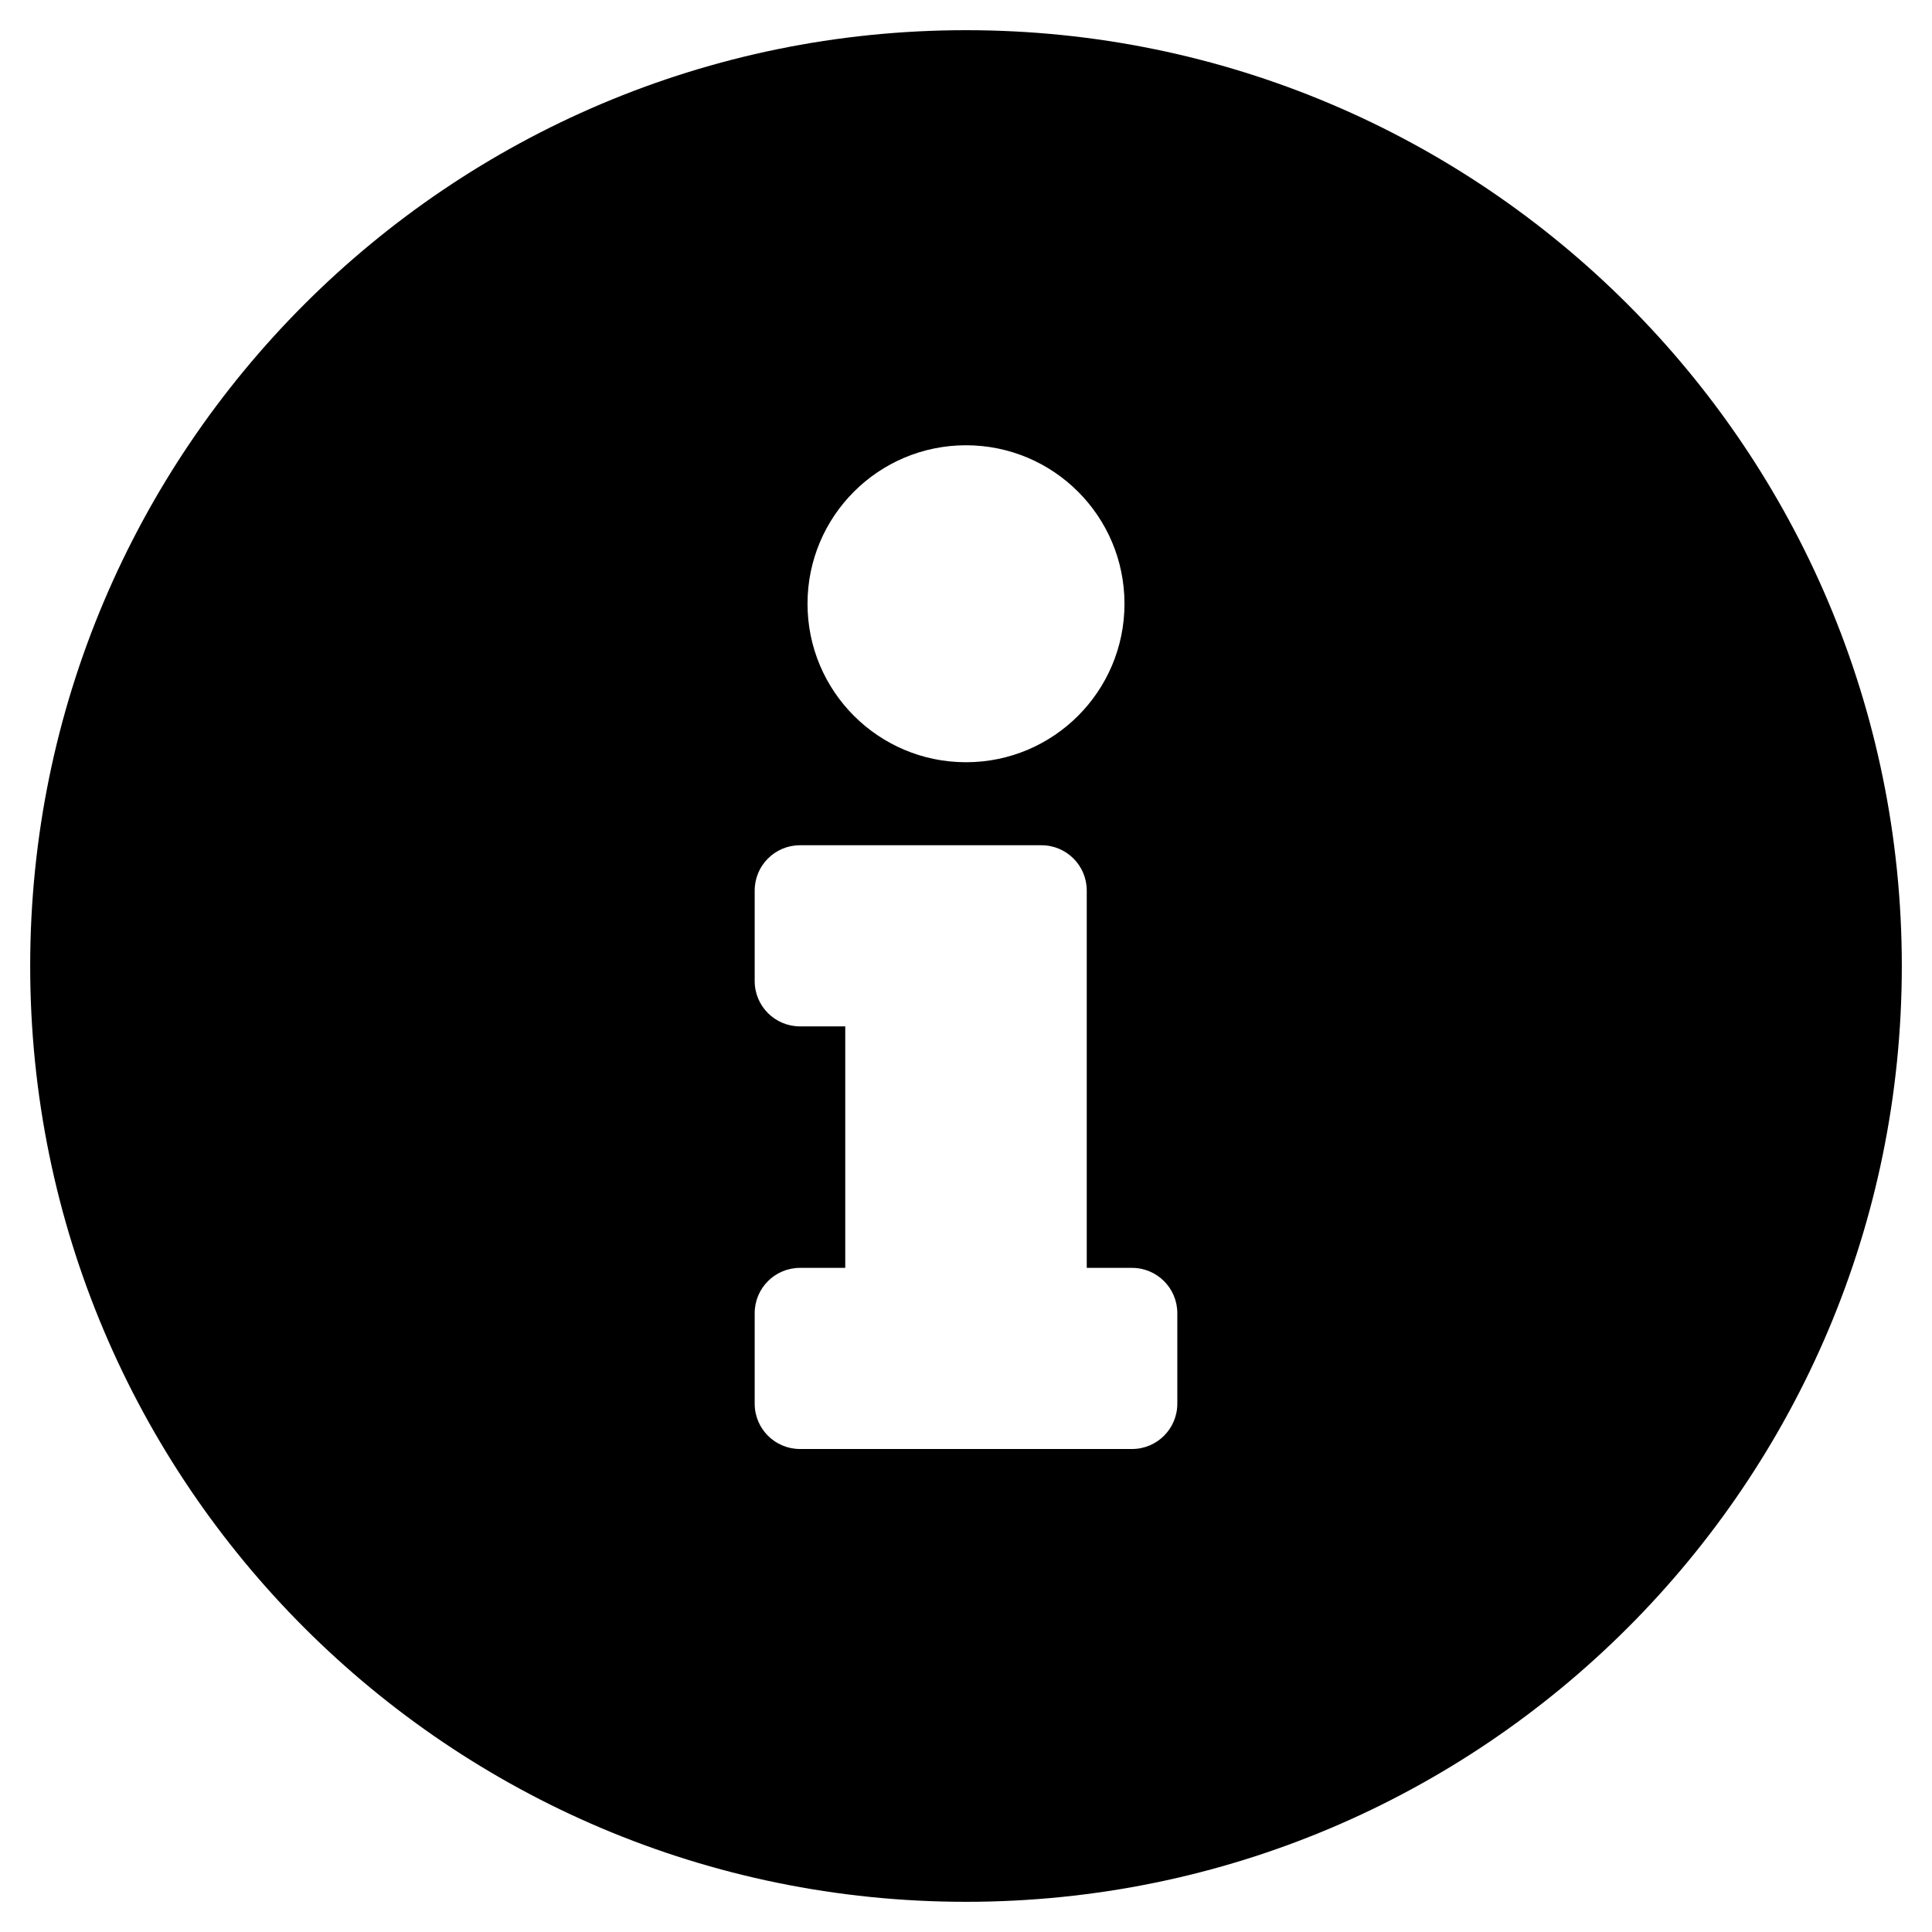
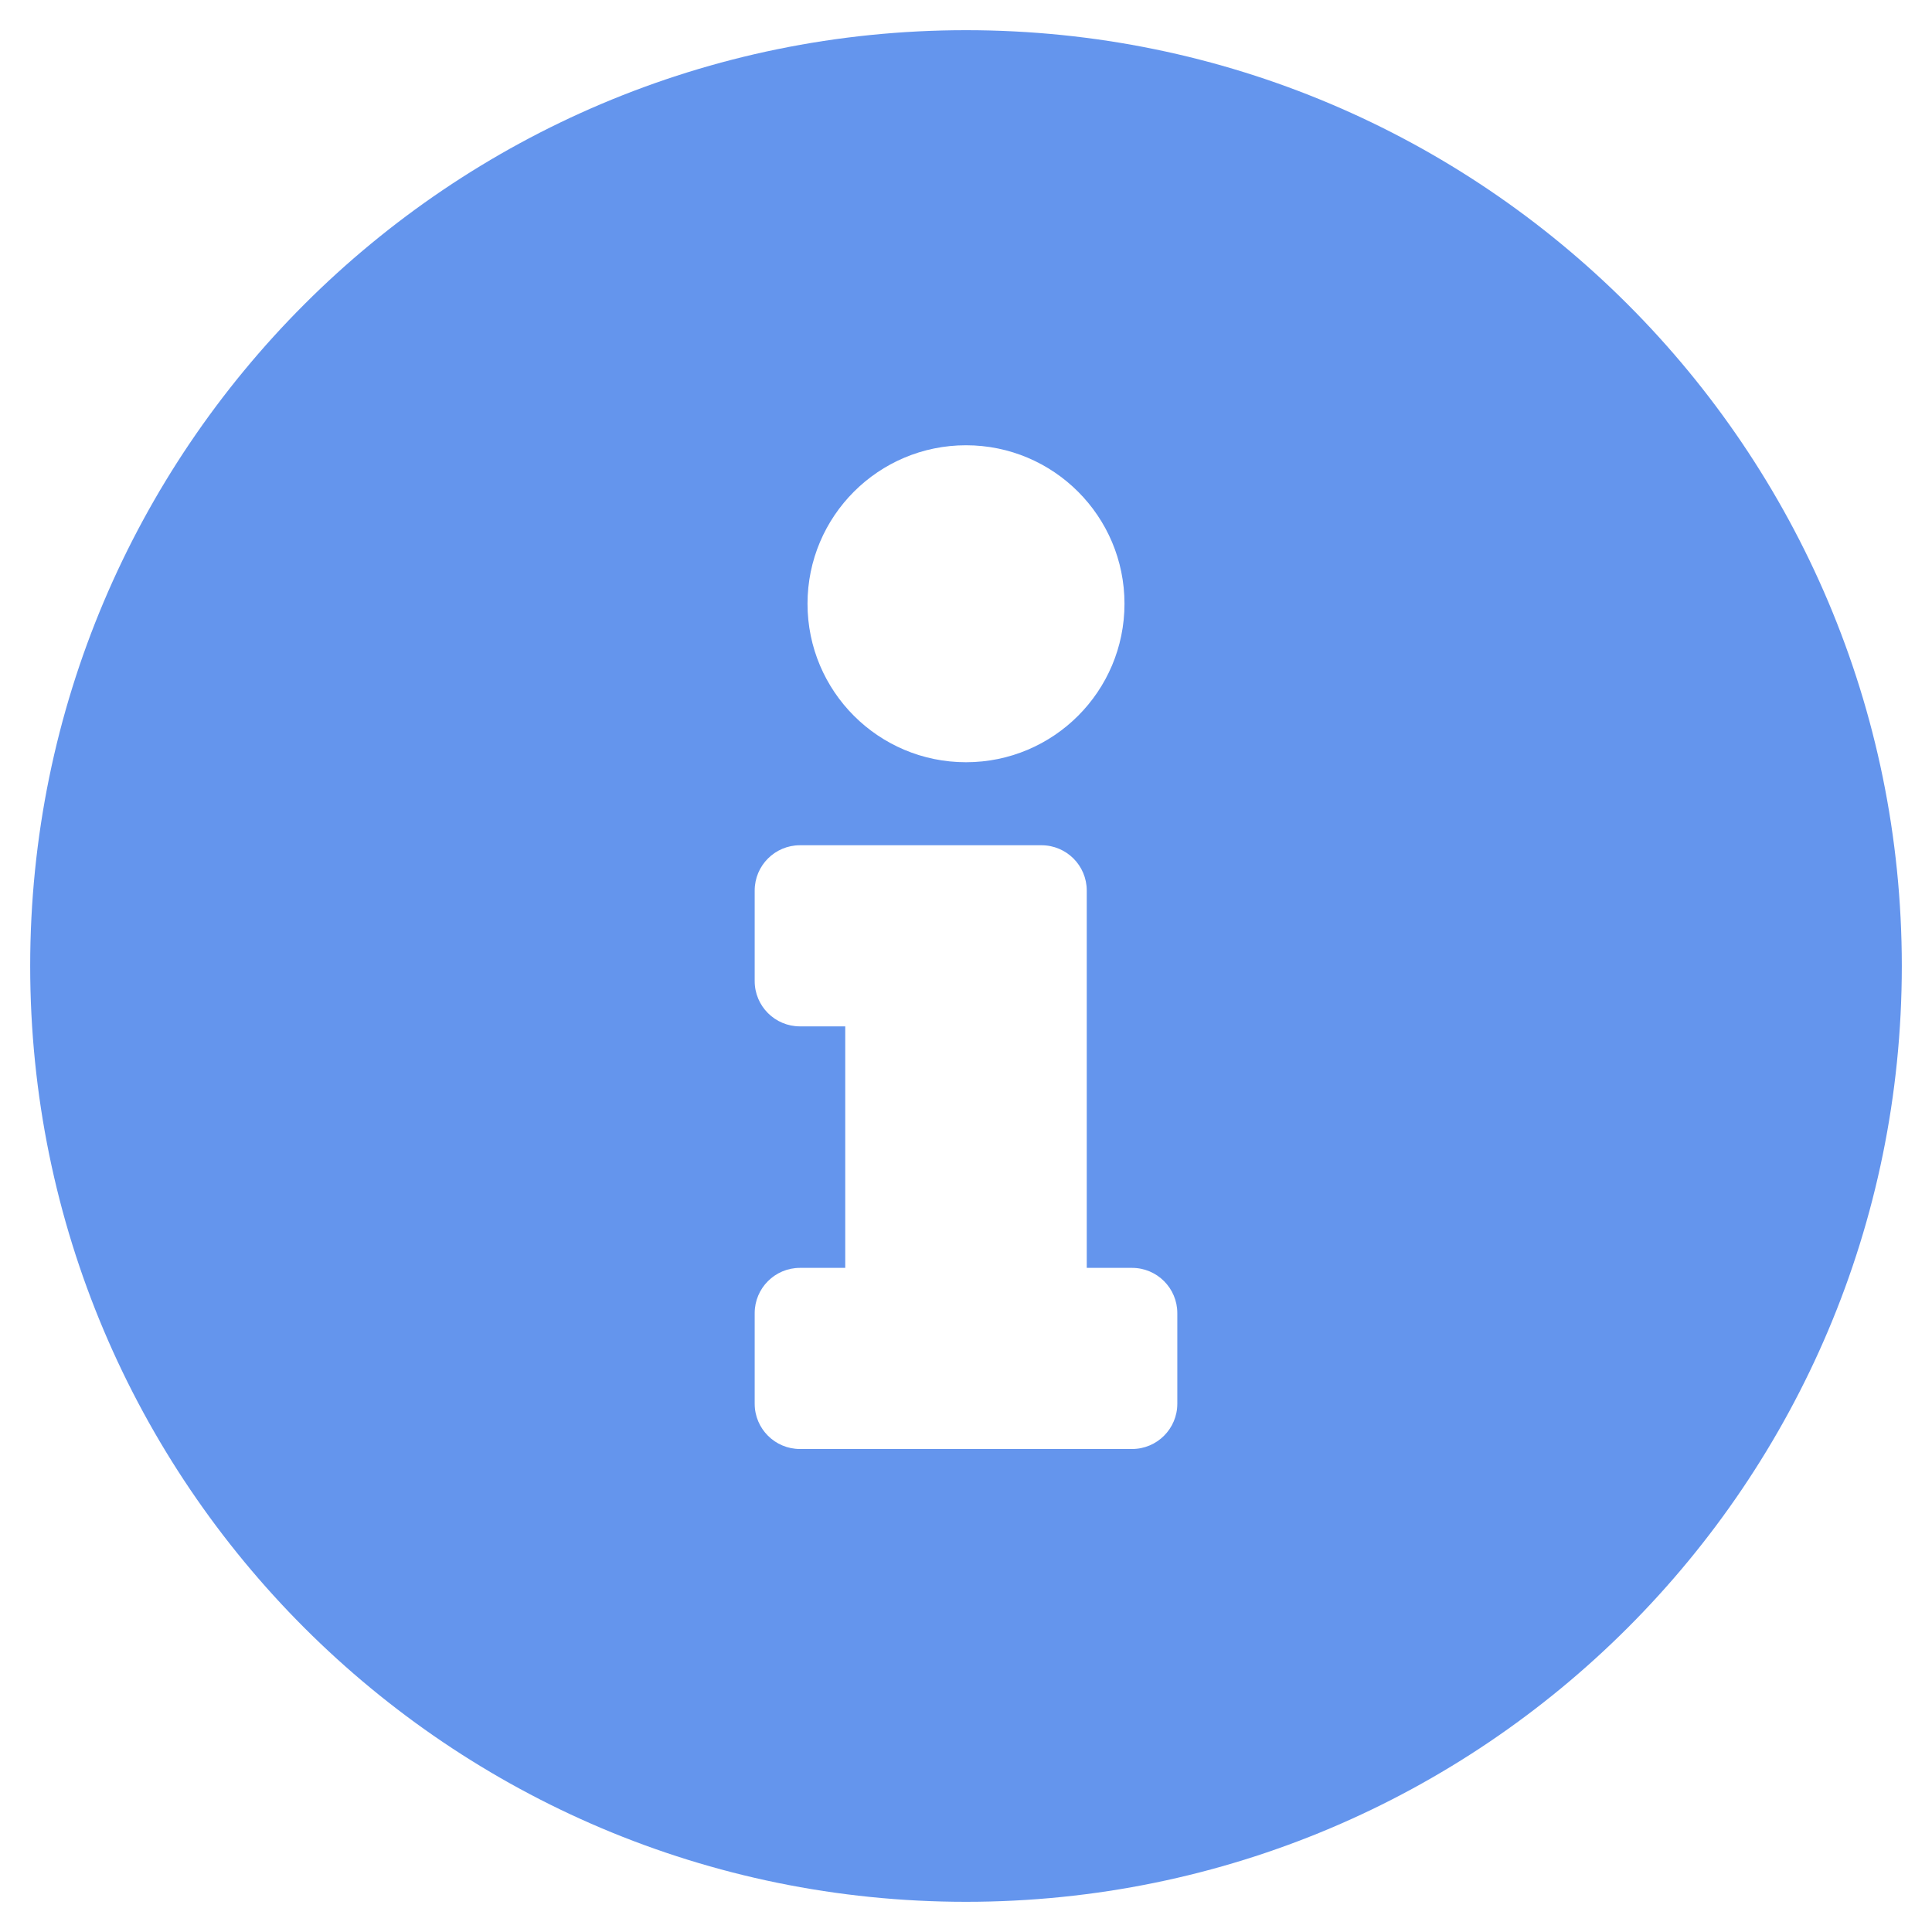
<svg xmlns="http://www.w3.org/2000/svg" viewBox="0 0 512 512">
-   <path d="M256 8C119.043 8 8 119.083 8 256c0 136.997 111.043 248 248 248s248-111.003 248-248C504 119.083 392.957 8 256 8zm0 110c23.196 0 42 18.804 42 42s-18.804 42-42 42-42-18.804-42-42 18.804-42 42-42zm56 254c0 6.627-5.373 12-12 12h-88c-6.627 0-12-5.373-12-12v-24c0-6.627 5.373-12 12-12h12v-64h-12c-6.627 0-12-5.373-12-12v-24c0-6.627 5.373-12 12-12h64c6.627 0 12 5.373 12 12v100h12c6.627 0 12 5.373 12 12v24z" />
+   <path style="fill:cornflowerblue" d="M256 8C119.043 8 8 119.083 8 256c0 136.997 111.043 248 248 248s248-111.003 248-248C504 119.083 392.957 8 256 8zm0 110c23.196 0 42 18.804 42 42s-18.804 42-42 42-42-18.804-42-42 18.804-42 42-42zm56 254c0 6.627-5.373 12-12 12h-88c-6.627 0-12-5.373-12-12v-24c0-6.627 5.373-12 12-12h12v-64h-12c-6.627 0-12-5.373-12-12v-24c0-6.627 5.373-12 12-12h64c6.627 0 12 5.373 12 12v100h12c6.627 0 12 5.373 12 12v24z" />
</svg>
